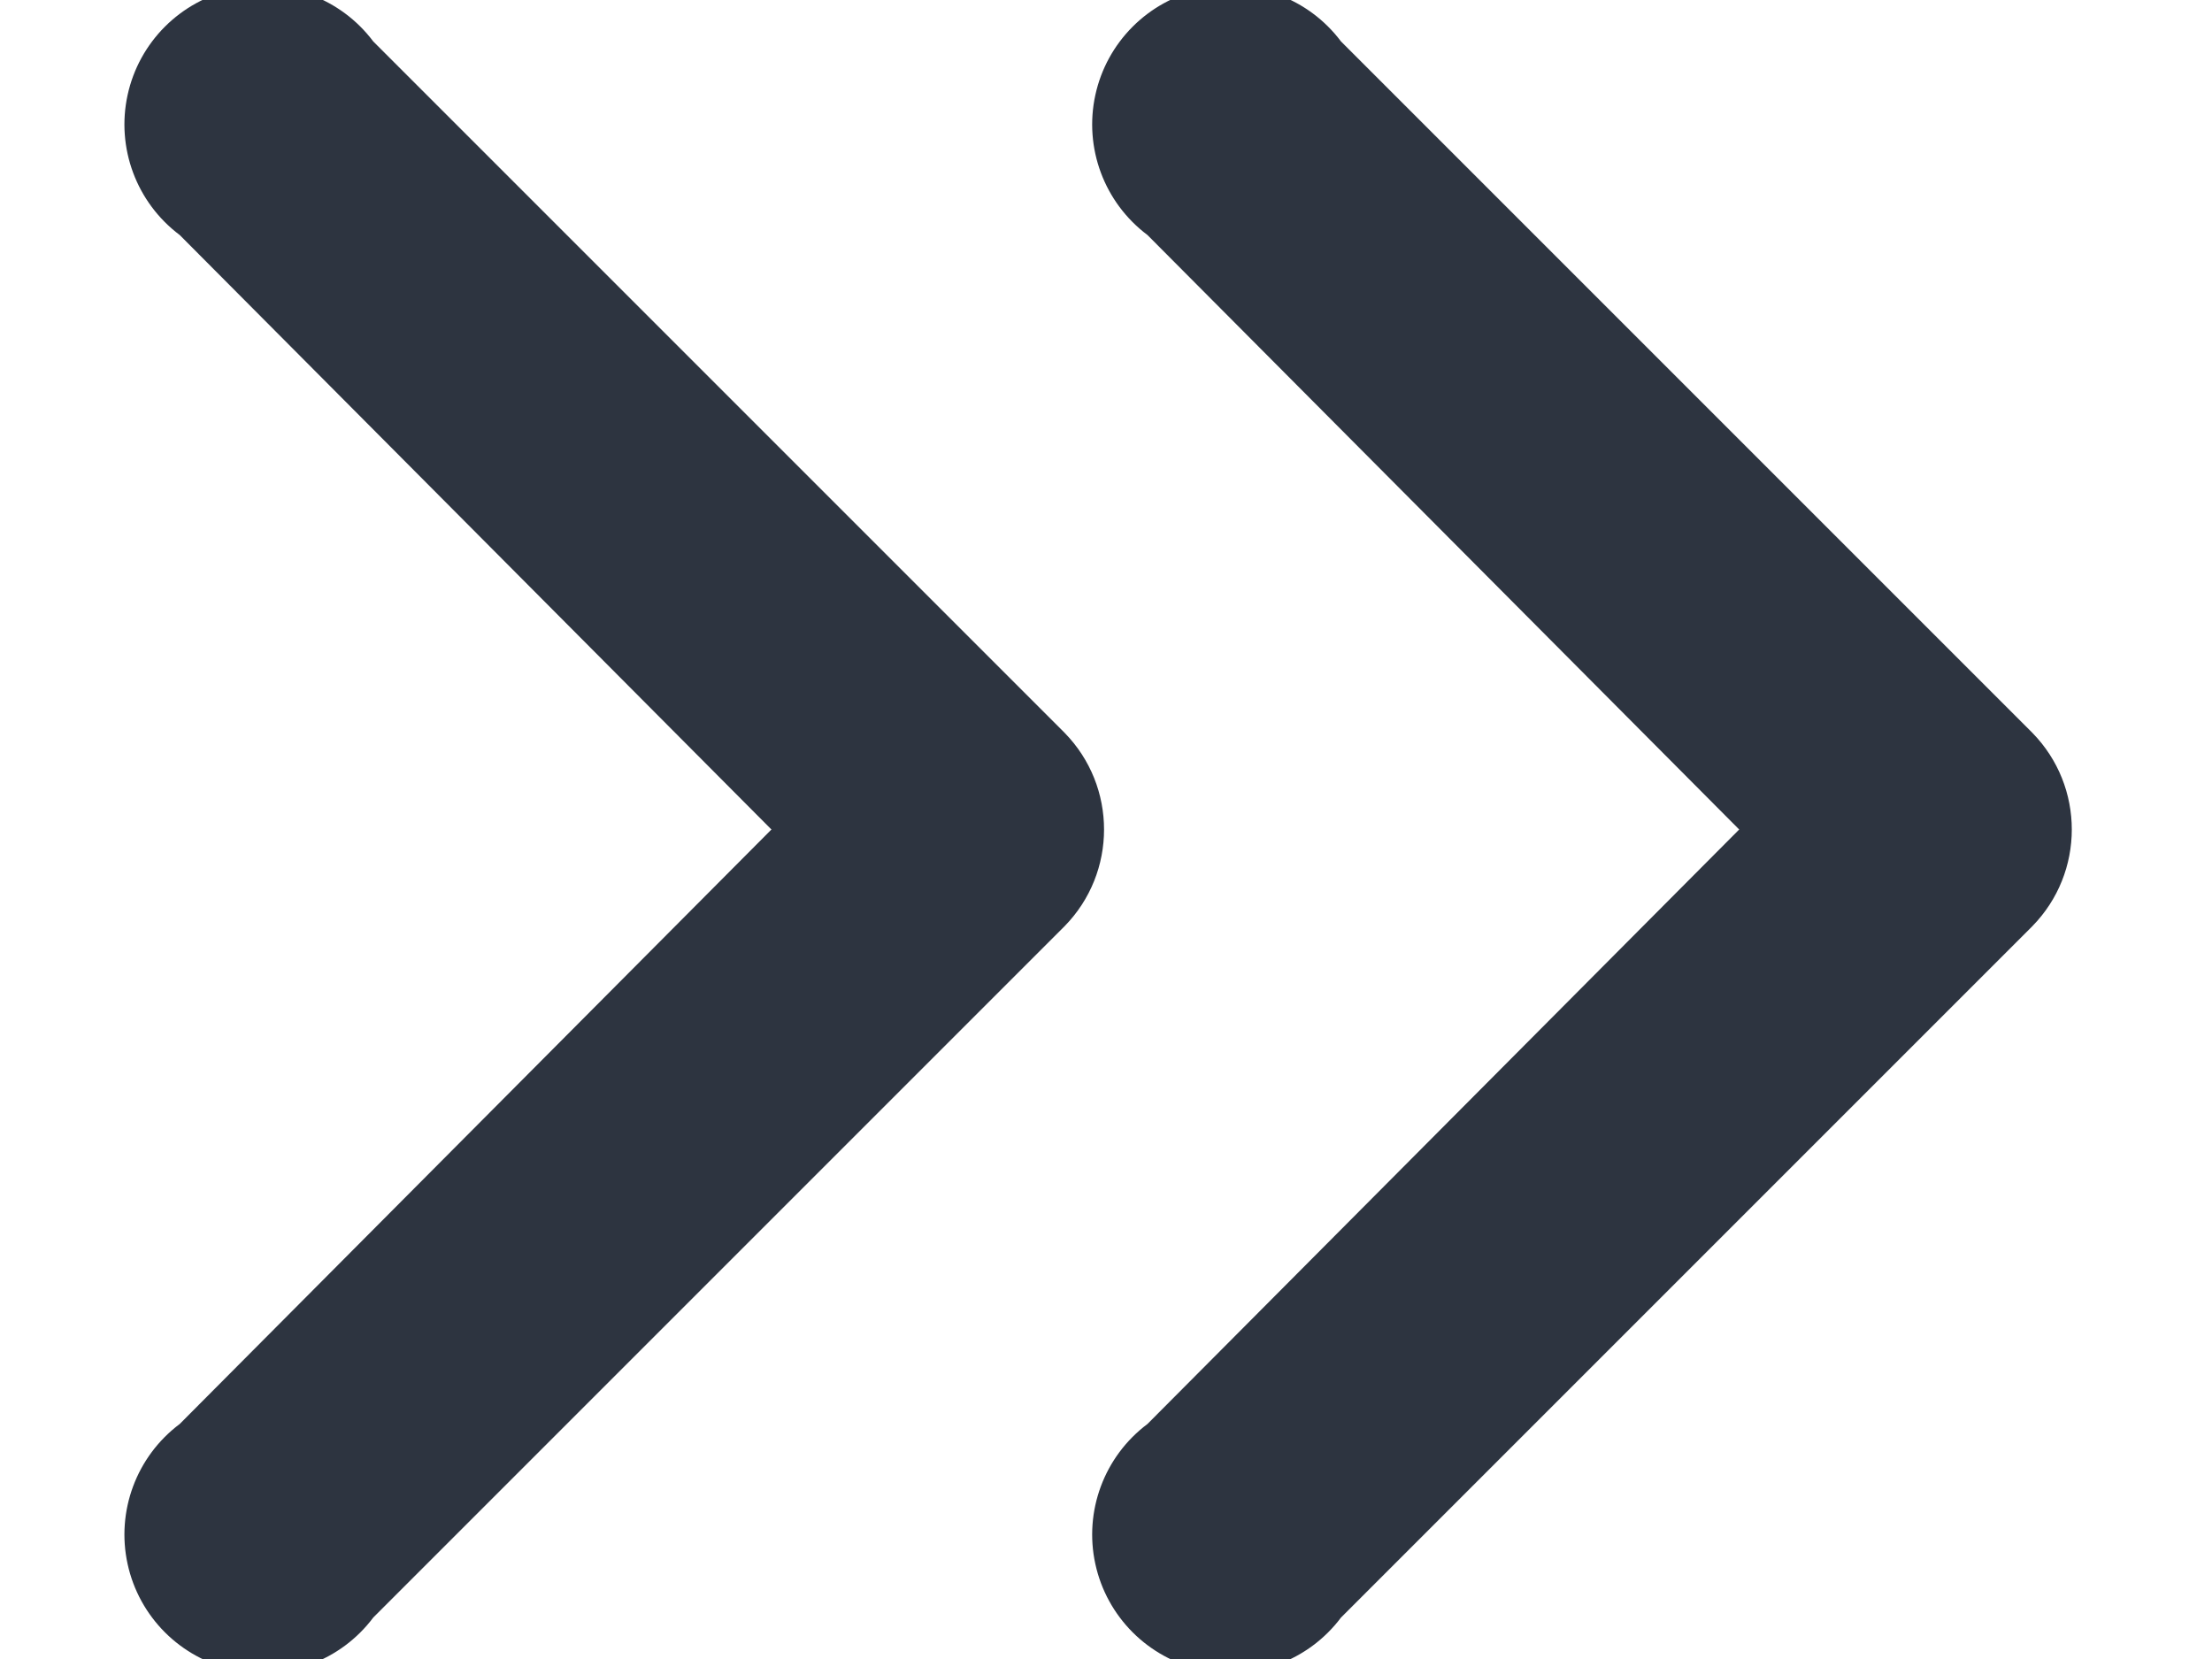
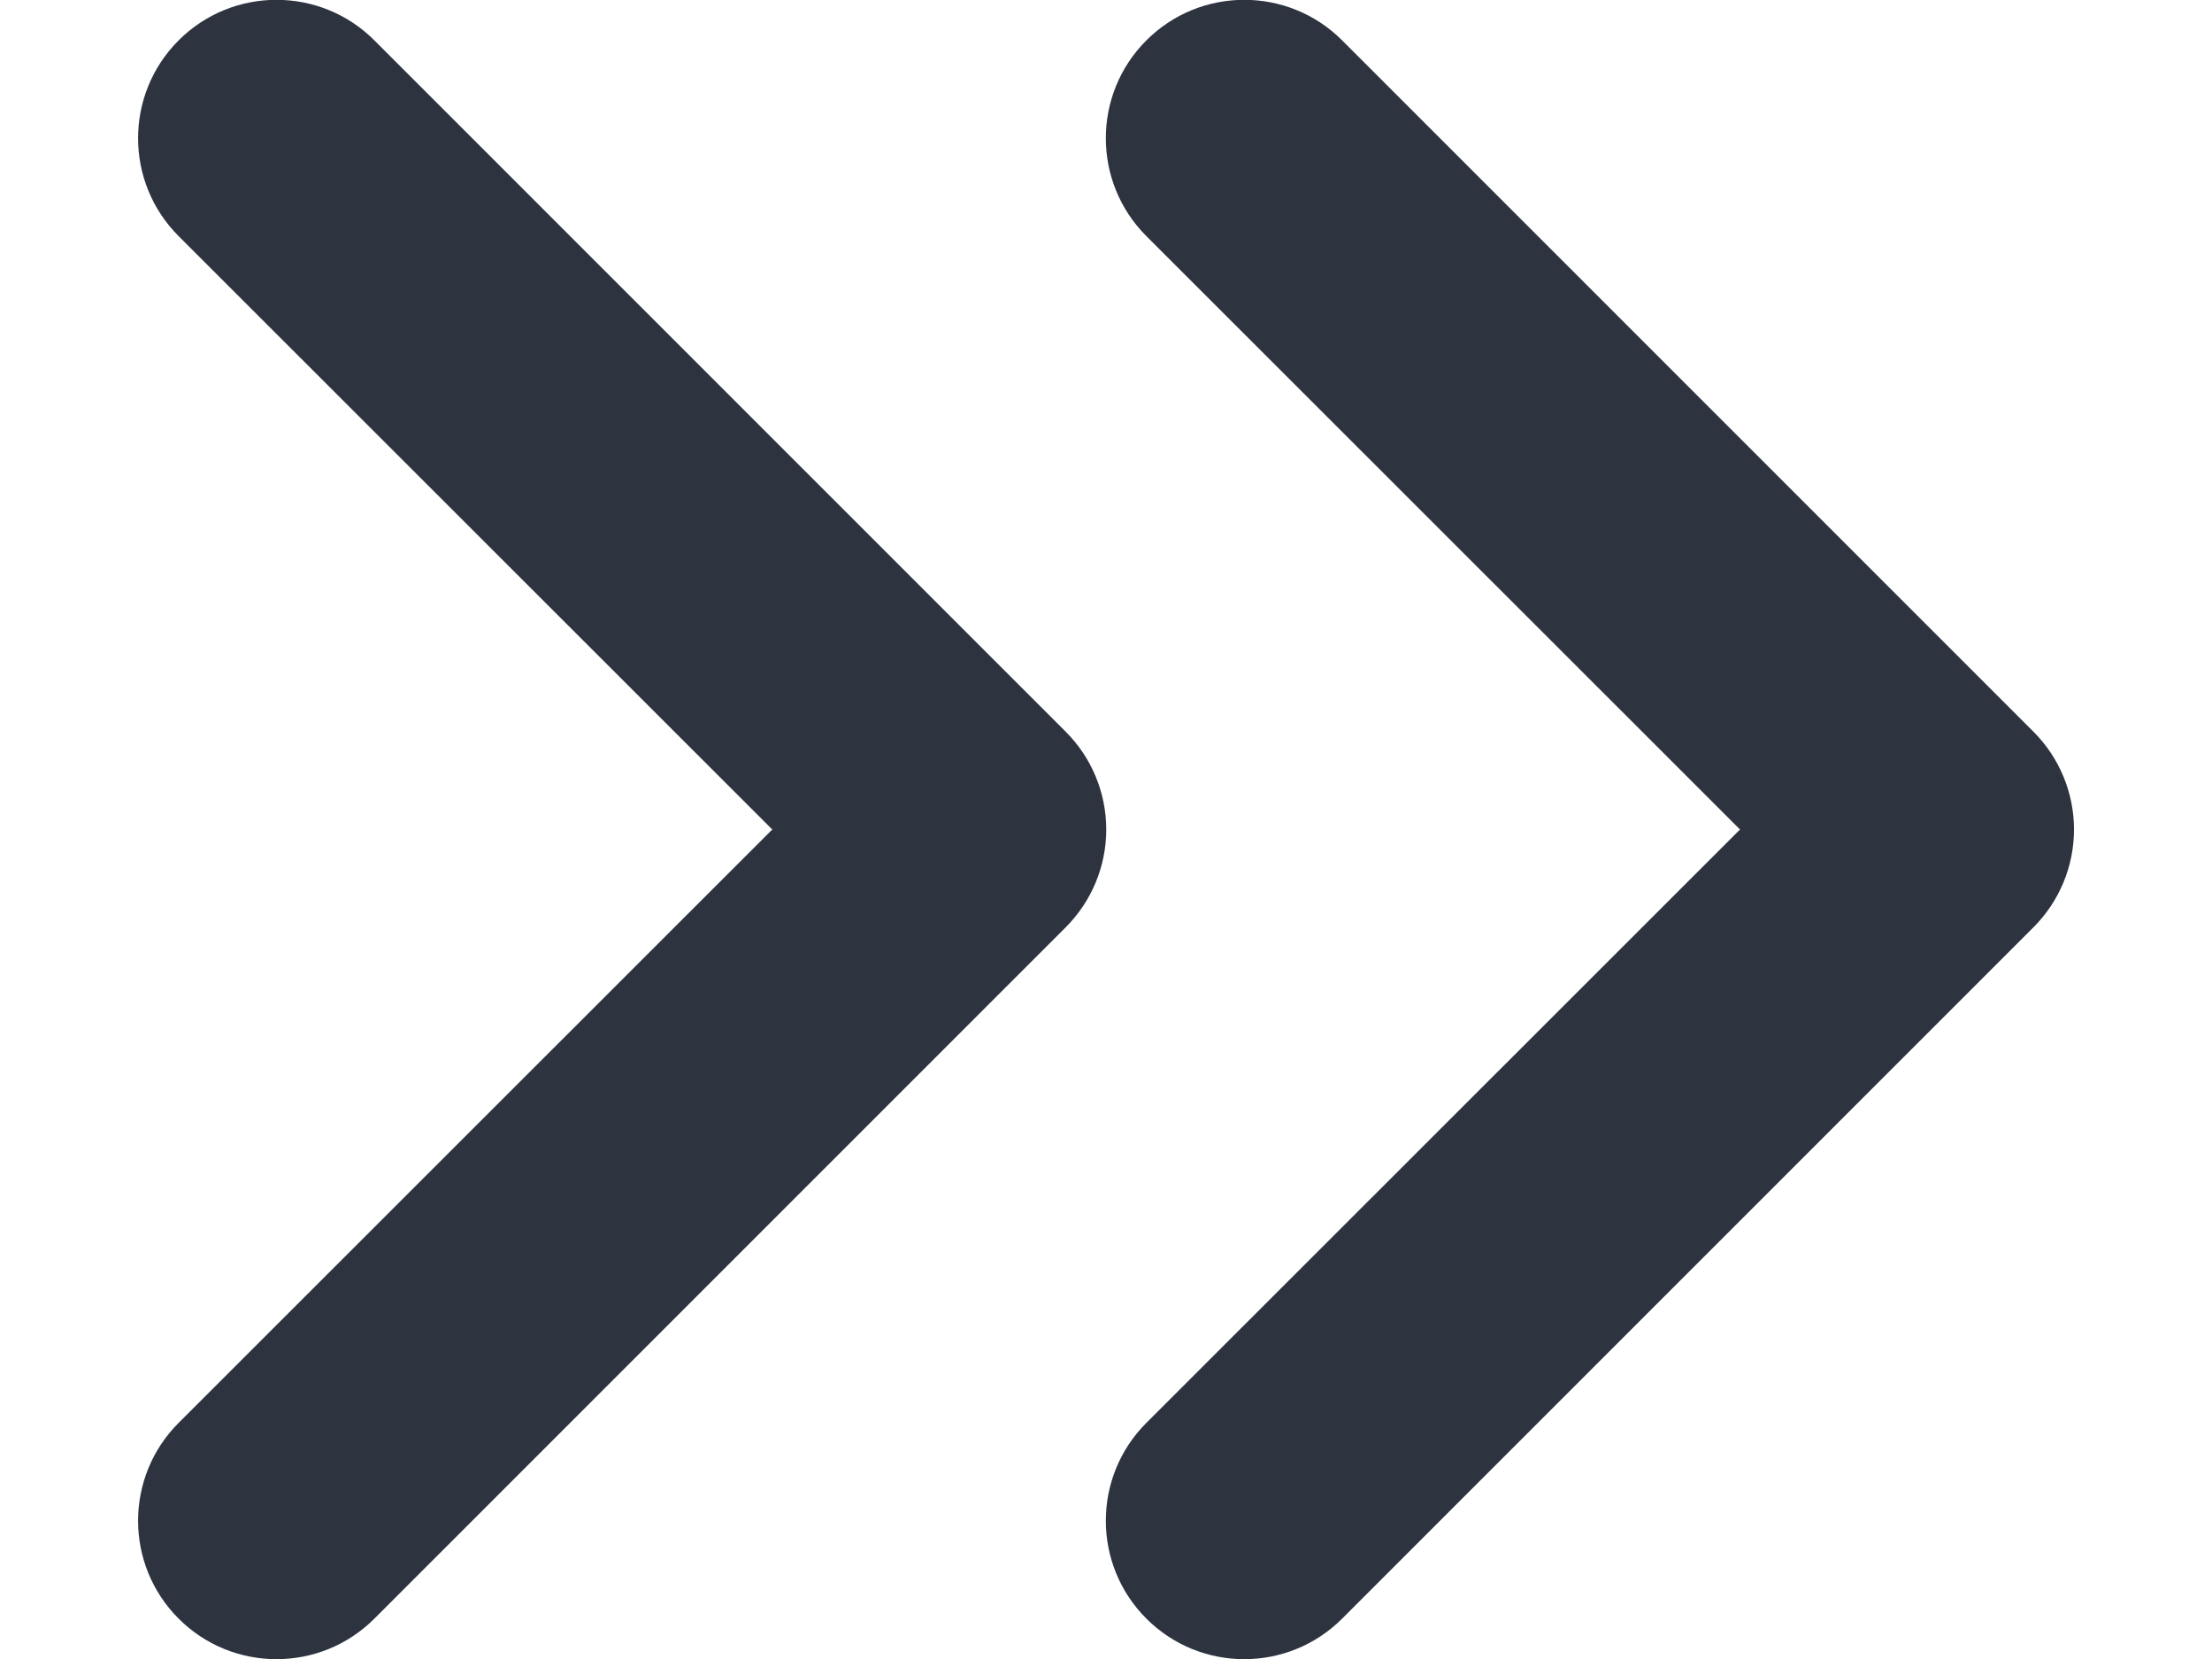
- <svg xmlns="http://www.w3.org/2000/svg" width="8" height="6" fill="none">
-   <path fill-rule="evenodd" clip-rule="evenodd" d="M1.35.15a.5.5 0 1 0-.7.7L2.79 3 .65 5.15a.5.5 0 1 0 .7.7l2.5-2.5a.5.5 0 0 0 0-.7L1.35.15Zm3.5 0a.5.5 0 1 0-.7.7L6.29 3 4.15 5.15a.5.5 0 1 0 .7.7l2.5-2.5a.5.5 0 0 0 0-.7L4.85.15Z" fill="#2D3440" />
+ <svg xmlns="http://www.w3.org/2000/svg" width="8" height="6" viewBox="0 0 8 6" fill="none">
+   <path fill-rule="evenodd" clip-rule="evenodd" d="M1.354.146a.5.5 0 1 0-.708.708L2.793 3 .646 5.146a.5.5 0 1 0 .708.708l2.5-2.5a.5.5 0 0 0 0-.708l-2.5-2.5Zm3.5 0a.5.5 0 1 0-.708.708L6.293 3 4.146 5.146a.5.5 0 1 0 .708.708l2.5-2.5a.5.5 0 0 0 0-.708l-2.5-2.5Z" fill="#2D3440" />
</svg>
